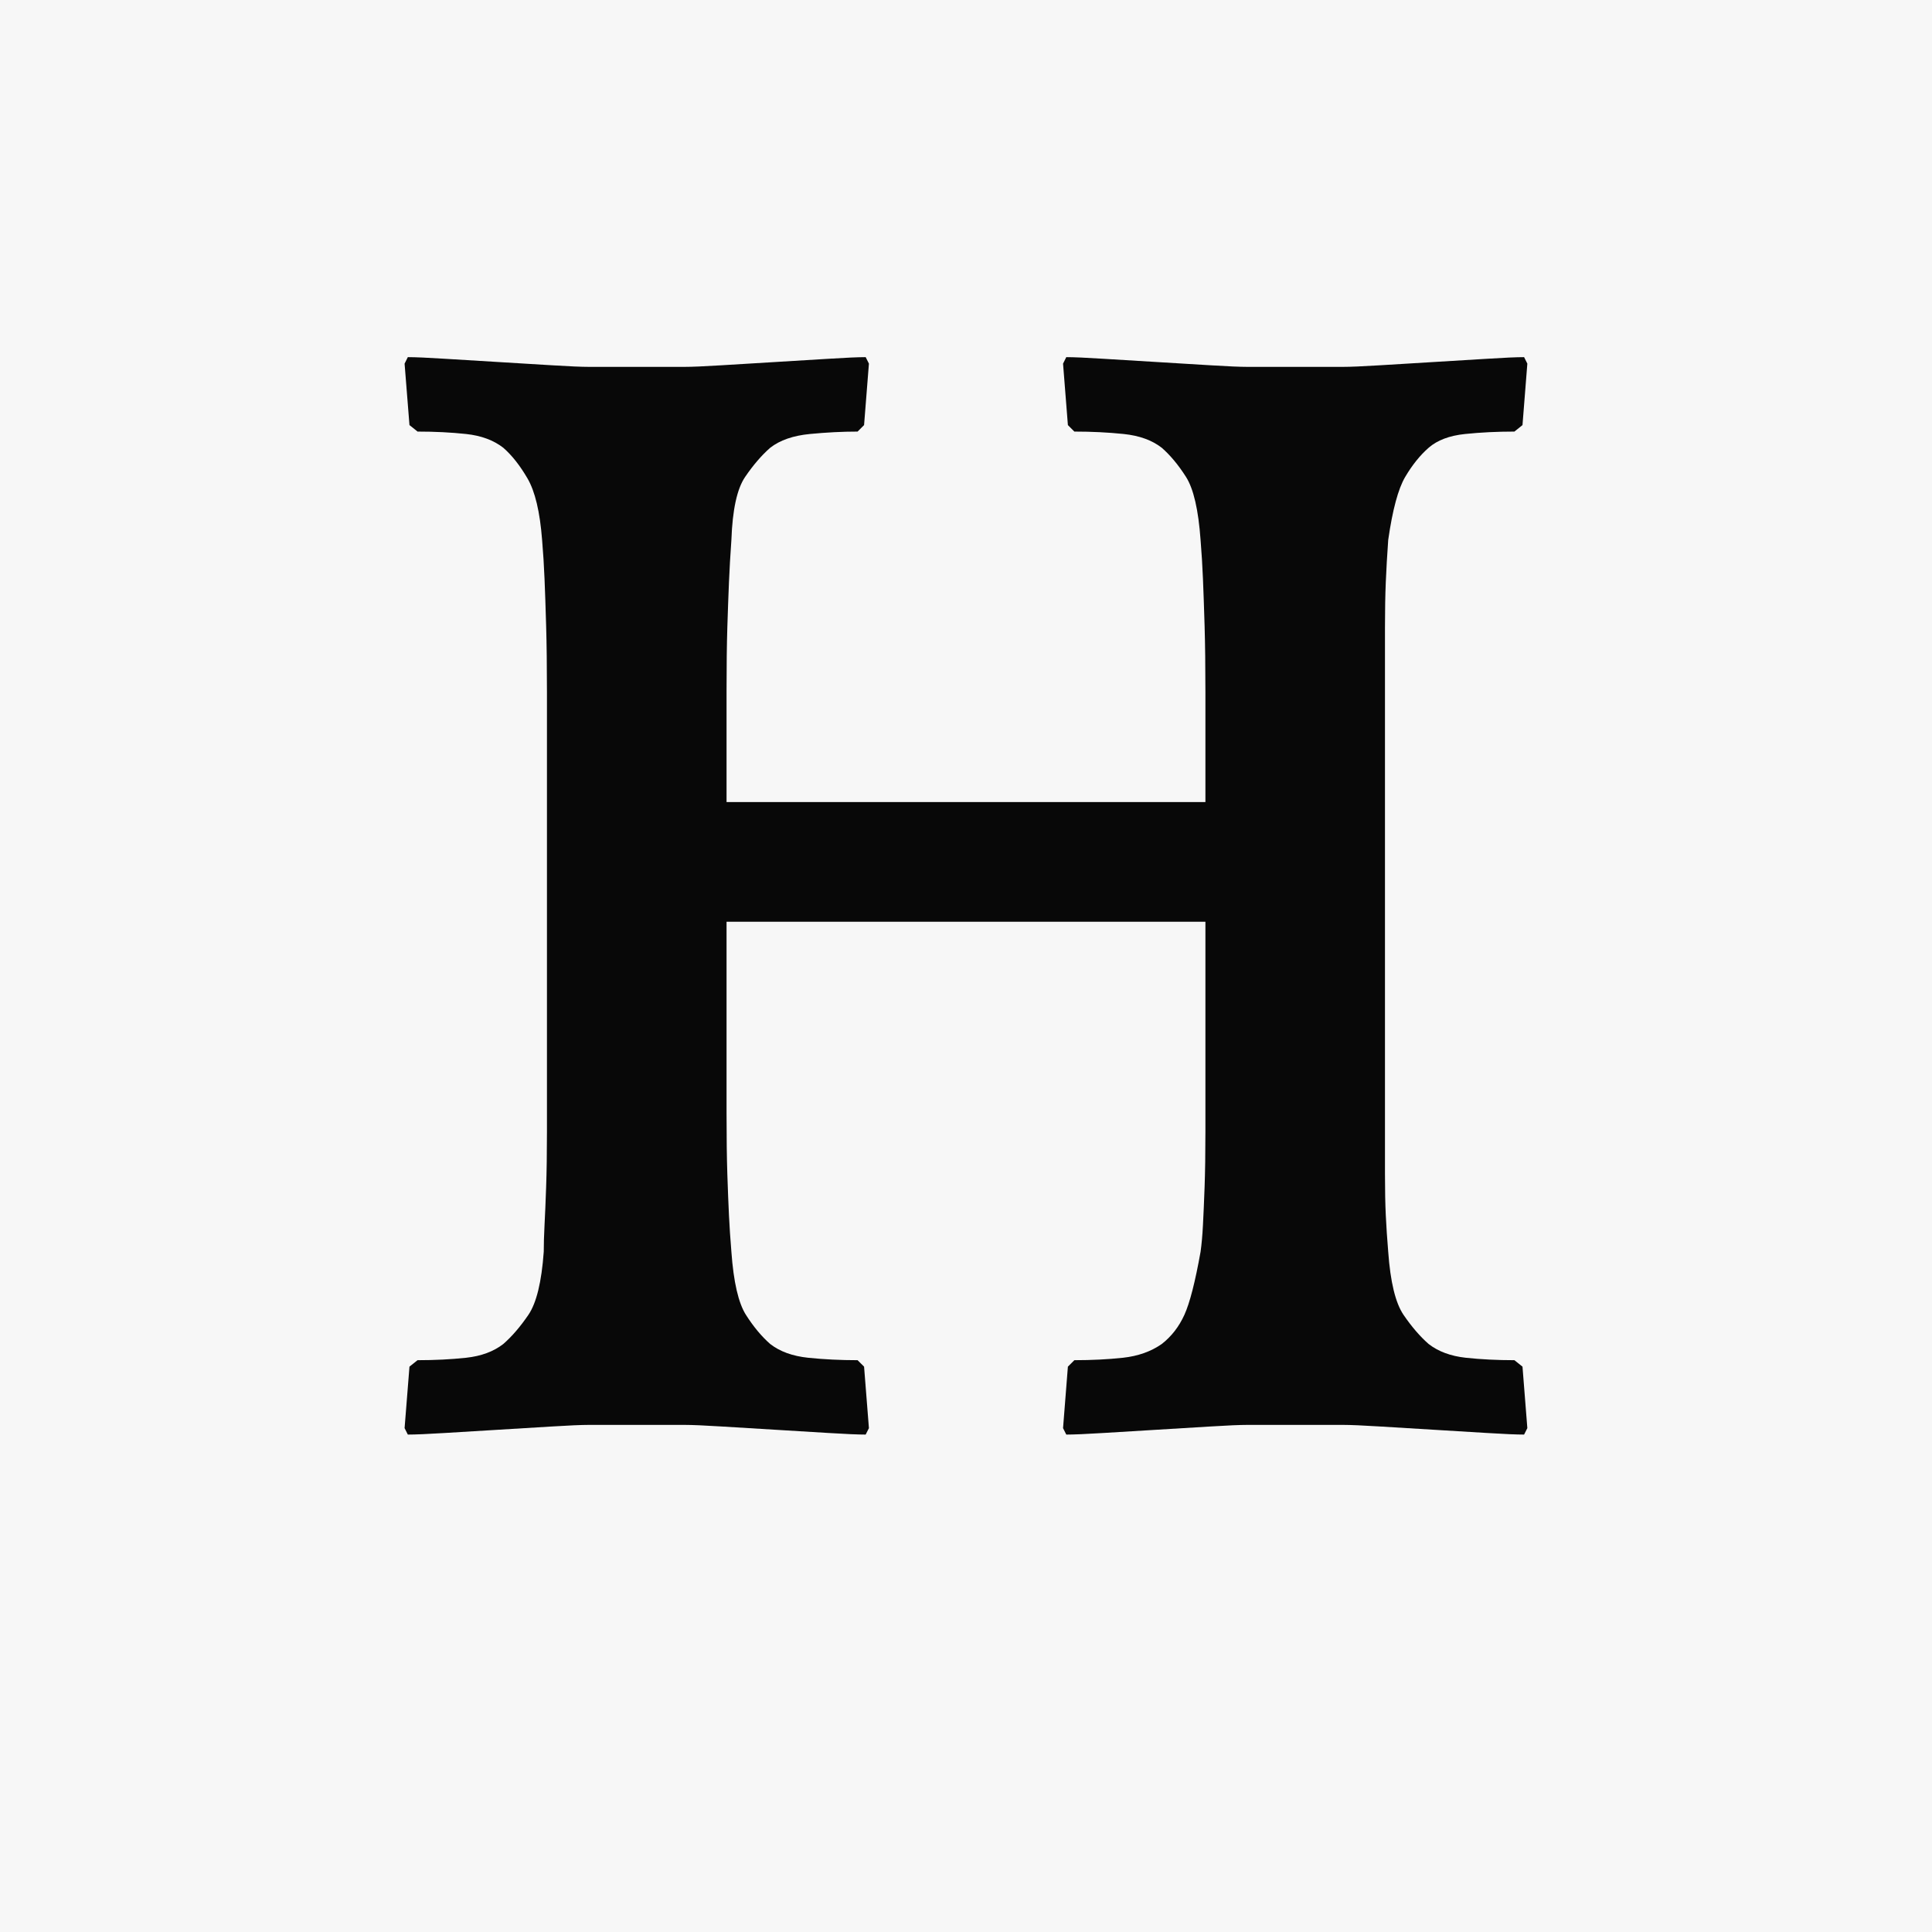
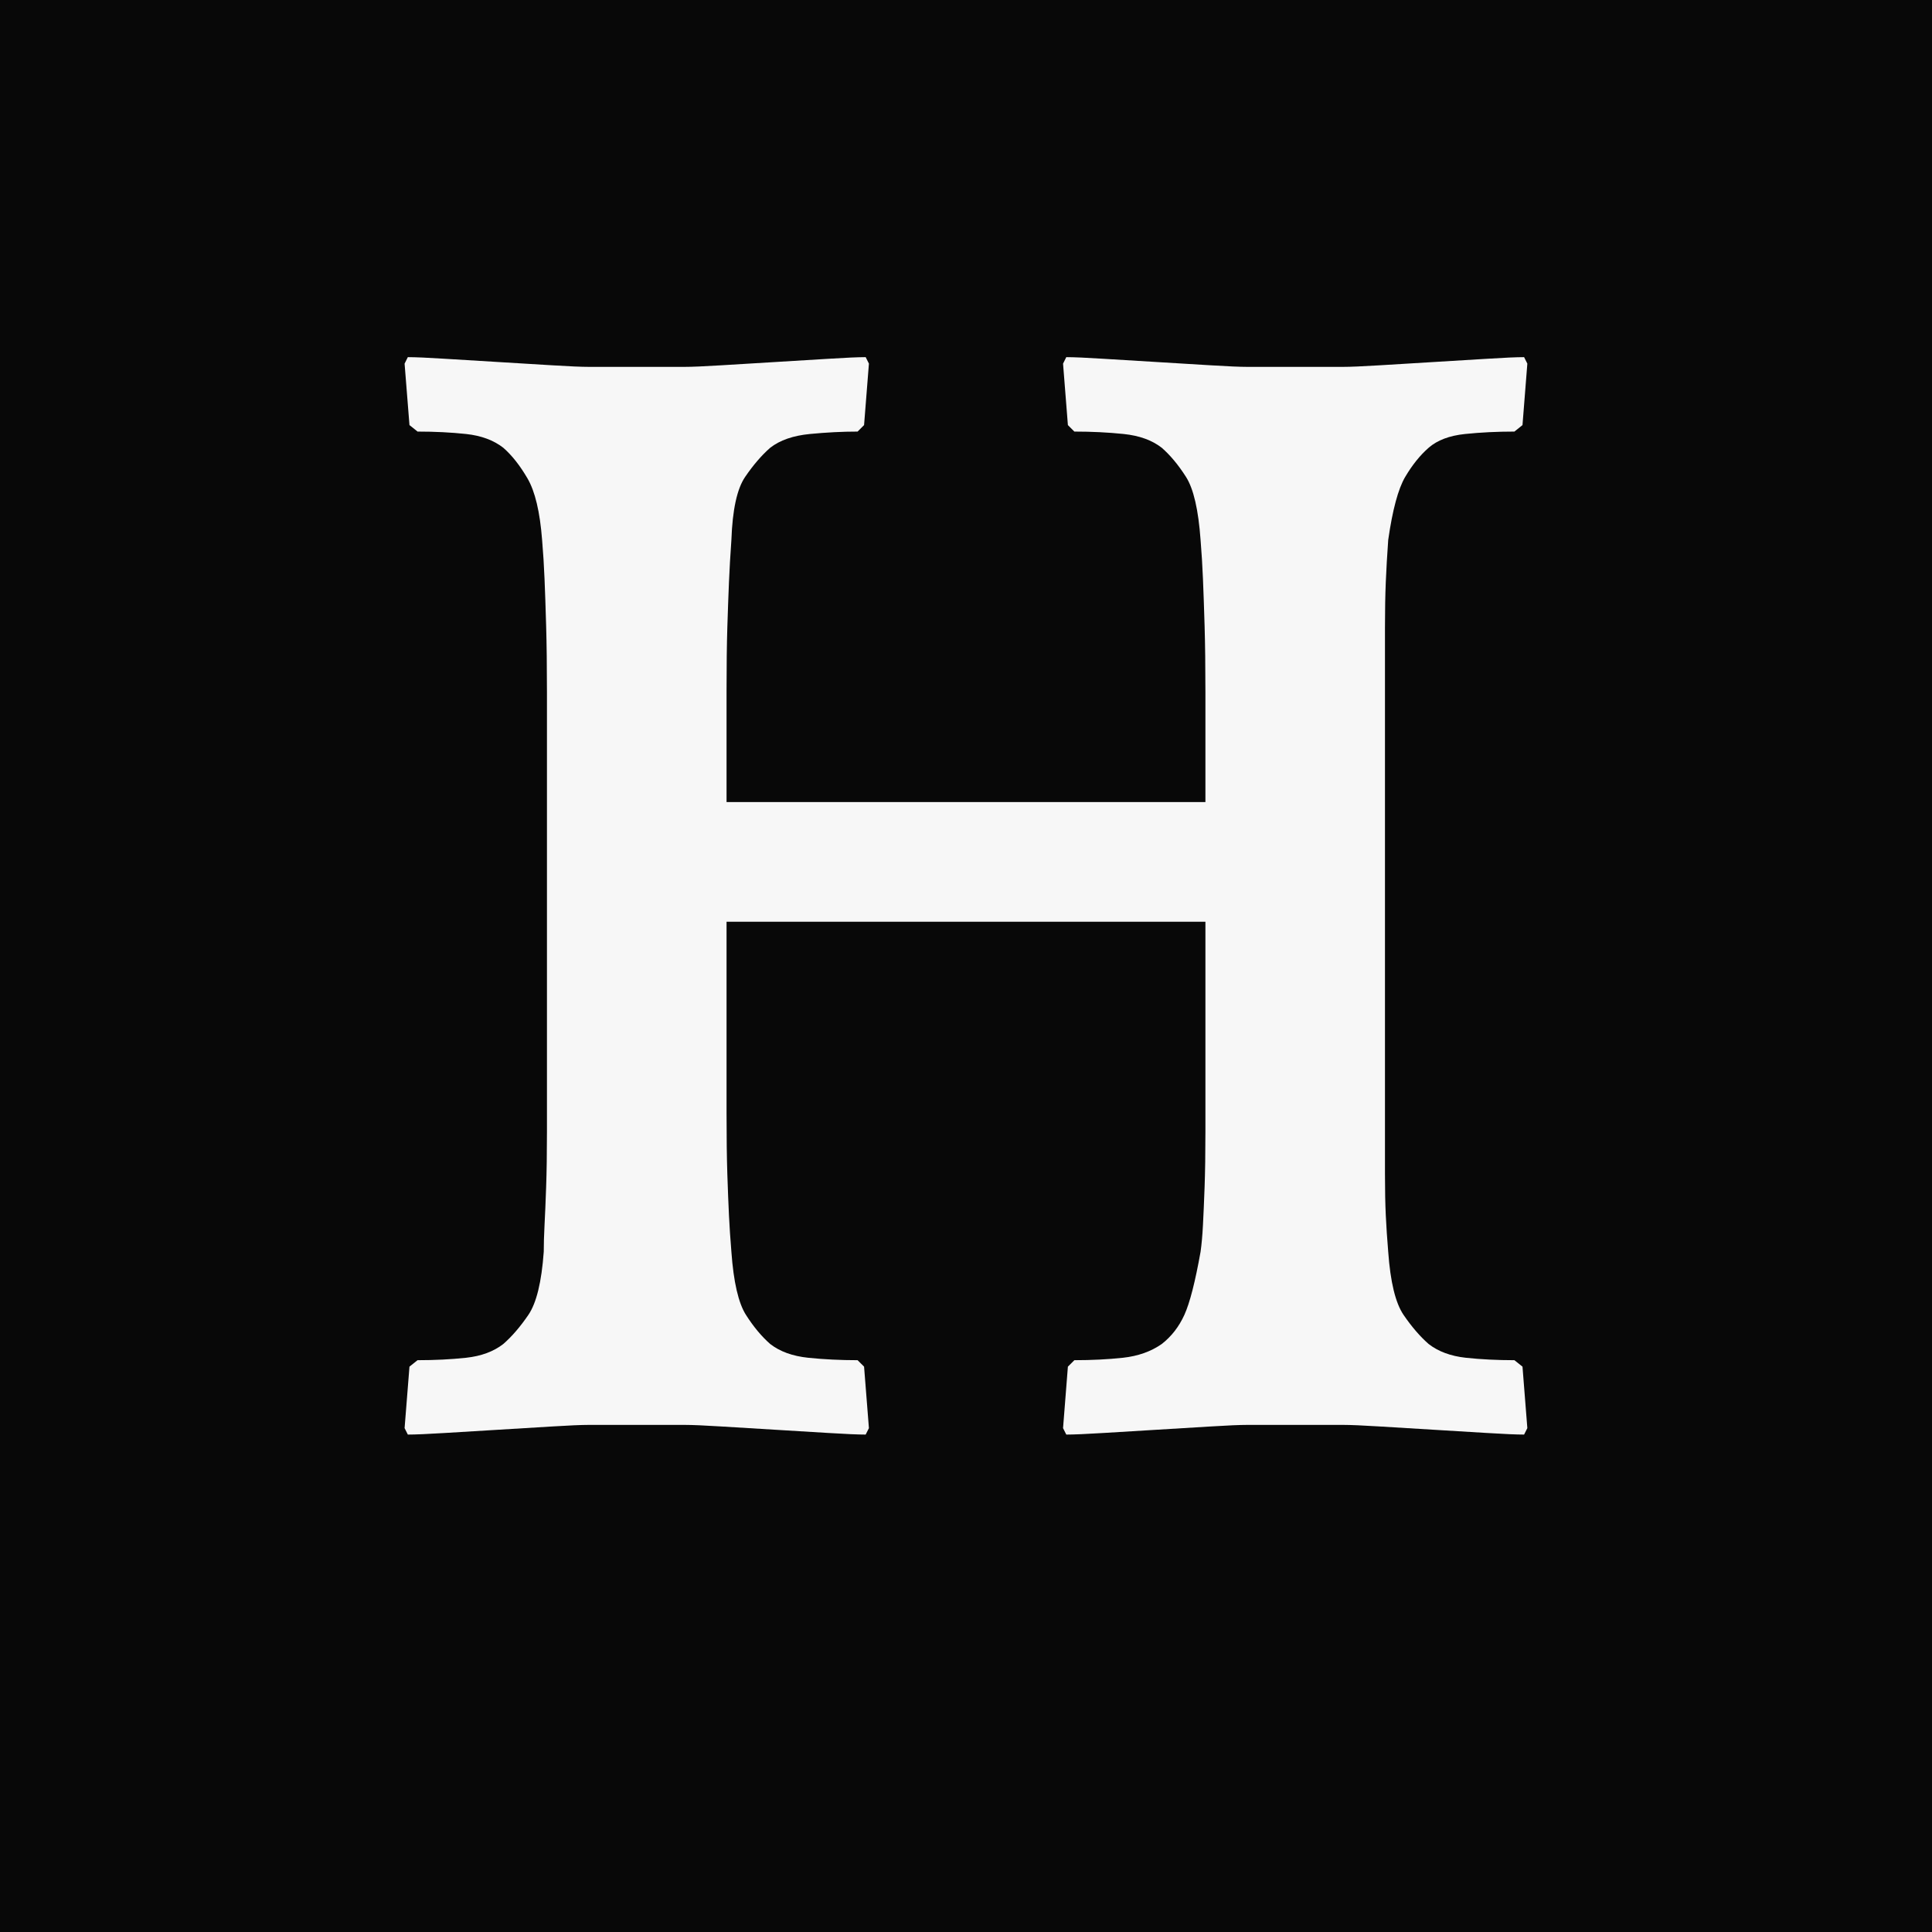
<svg xmlns="http://www.w3.org/2000/svg" viewBox="0 0 810 810">
  <style>
-     .plate{fill:#f7f7f7}
-     .glyph{fill:#080808}
+     /* The plate contrasts with the browser it sits in, rather than matching
+        it: a dark tile on a dark tab bar disappears. */
+     .plate{fill:#080808}
+     .glyph{fill:#f7f7f7}
    @media (prefers-color-scheme: dark) {
-       .plate{fill:#080808}
-       .glyph{fill:#f7f7f7}
+       .plate{fill:#f7f7f7}
+       .glyph{fill:#080808}
    }
  </style>
  <rect class="plate" width="810" height="810" />
  <g class="glyph" transform="translate(142.5, 597.3913)">
    <path d="M 496.484 4.062 C 493.328 4.062 488.129 3.836 480.891 3.391 C 473.648 2.941 466.188 2.488 458.5 2.031 C 450.82 1.582 443.363 1.129 436.125 0.672 C 428.883 0.223 423.688 0 420.531 0 L 380.5 0 C 377.344 0 372.145 0.223 364.906 0.672 C 357.664 1.129 350.203 1.582 342.516 2.031 C 334.836 2.488 327.379 2.941 320.141 3.391 C 312.91 3.836 307.711 4.062 304.547 4.062 L 303.188 1.359 L 305.219 -24.422 L 307.938 -27.125 C 315.164 -27.125 321.945 -27.461 328.281 -28.141 C 334.613 -28.828 340.039 -30.75 344.562 -33.906 C 348.625 -37.07 351.785 -41.141 354.047 -46.109 C 356.316 -51.086 358.582 -59.91 360.844 -72.578 C 361.289 -75.742 361.625 -79.473 361.844 -83.766 C 362.07 -88.055 362.301 -93.367 362.531 -99.703 C 362.758 -106.035 362.875 -113.723 362.875 -122.766 C 362.875 -131.805 362.875 -143.109 362.875 -156.672 L 362.875 -210.938 L 162.109 -210.938 L 162.109 -170.25 C 162.109 -153.969 162.109 -140.738 162.109 -130.562 C 162.109 -120.395 162.219 -111.914 162.438 -105.125 C 162.664 -98.344 162.895 -92.578 163.125 -87.828 C 163.352 -83.086 163.691 -78.004 164.141 -72.578 C 165.047 -59.91 167.082 -51.086 170.25 -46.109 C 173.414 -41.141 176.805 -37.07 180.422 -33.906 C 184.484 -30.75 189.789 -28.828 196.344 -28.141 C 202.906 -27.461 209.805 -27.125 217.047 -27.125 L 219.766 -24.422 L 221.797 1.359 L 220.438 4.062 C 217.27 4.062 212.066 3.836 204.828 3.391 C 197.598 2.941 190.141 2.488 182.453 2.031 C 174.766 1.582 167.301 1.129 160.062 0.672 C 152.832 0.223 147.633 0 144.469 0 L 104.453 0 C 101.285 0 96.082 0.223 88.844 0.672 C 81.613 1.129 74.156 1.582 66.469 2.031 C 58.781 2.488 51.316 2.941 44.078 3.391 C 36.848 3.836 31.648 4.062 28.484 4.062 L 27.125 1.359 L 29.172 -24.422 L 32.562 -27.125 C 39.789 -27.125 46.57 -27.461 52.906 -28.141 C 59.238 -28.828 64.438 -30.75 68.5 -33.906 C 72.125 -37.07 75.629 -41.141 79.016 -46.109 C 82.41 -51.086 84.562 -59.91 85.469 -72.578 C 85.469 -75.742 85.578 -79.473 85.797 -83.766 C 86.023 -88.055 86.25 -93.367 86.469 -99.703 C 86.695 -106.035 86.812 -113.723 86.812 -122.766 C 86.812 -131.805 86.812 -143.109 86.812 -156.672 L 86.812 -267.234 C 86.812 -283.055 86.812 -296.395 86.812 -307.25 C 86.812 -318.102 86.695 -327.375 86.469 -335.062 C 86.25 -342.75 86.023 -349.305 85.797 -354.734 C 85.578 -360.16 85.238 -365.586 84.781 -371.016 C 83.875 -382.766 81.836 -391.352 78.672 -396.781 C 75.516 -402.207 72.125 -406.504 68.5 -409.672 C 64.438 -412.836 59.238 -414.758 52.906 -415.438 C 46.57 -416.113 39.789 -416.453 32.562 -416.453 L 29.172 -419.172 L 27.125 -444.938 L 28.484 -447.656 C 31.648 -447.656 36.848 -447.426 44.078 -446.969 C 51.316 -446.52 58.781 -446.066 66.469 -445.609 C 74.156 -445.16 81.613 -444.707 88.844 -444.25 C 96.082 -443.801 101.285 -443.578 104.453 -443.578 L 144.469 -443.578 C 147.633 -443.578 152.832 -443.801 160.062 -444.25 C 167.301 -444.707 174.766 -445.16 182.453 -445.609 C 190.141 -446.066 197.598 -446.52 204.828 -446.969 C 212.066 -447.426 217.27 -447.656 220.438 -447.656 L 221.797 -444.938 L 219.766 -419.172 L 217.047 -416.453 C 210.711 -416.453 204.039 -416.113 197.031 -415.438 C 190.02 -414.758 184.484 -412.836 180.422 -409.672 C 176.805 -406.504 173.301 -402.43 169.906 -397.453 C 166.508 -392.484 164.586 -383.672 164.141 -371.016 C 163.691 -364.68 163.352 -358.801 163.125 -353.375 C 162.895 -347.945 162.664 -341.613 162.438 -334.375 C 162.219 -327.145 162.109 -318.328 162.109 -307.922 C 162.109 -297.523 162.109 -284.191 162.109 -267.922 L 162.109 -261.125 L 362.875 -261.125 L 362.875 -267.234 C 362.875 -283.055 362.875 -296.395 362.875 -307.25 C 362.875 -318.102 362.758 -327.375 362.531 -335.062 C 362.301 -342.75 362.07 -349.305 361.844 -354.734 C 361.625 -360.16 361.289 -365.586 360.844 -371.016 C 359.938 -383.672 357.898 -392.484 354.734 -397.453 C 351.566 -402.43 348.176 -406.504 344.562 -409.672 C 340.488 -412.836 335.172 -414.758 328.609 -415.438 C 322.055 -416.113 315.164 -416.453 307.938 -416.453 L 305.219 -419.172 L 303.188 -444.938 L 304.547 -447.656 C 307.711 -447.656 312.91 -447.426 320.141 -446.969 C 327.379 -446.52 334.836 -446.066 342.516 -445.609 C 350.203 -445.16 357.664 -444.707 364.906 -444.25 C 372.145 -443.801 377.344 -443.578 380.5 -443.578 L 420.531 -443.578 C 423.688 -443.578 428.883 -443.801 436.125 -444.25 C 443.363 -444.707 450.82 -445.16 458.5 -445.609 C 466.188 -446.066 473.648 -446.52 480.891 -446.969 C 488.129 -447.426 493.328 -447.656 496.484 -447.656 L 497.844 -444.938 L 495.812 -419.172 L 492.422 -416.453 C 485.18 -416.453 478.285 -416.113 471.734 -415.438 C 465.18 -414.758 460.094 -412.836 456.469 -409.672 C 452.852 -406.504 449.578 -402.43 446.641 -397.453 C 443.703 -392.484 441.328 -383.672 439.516 -371.016 C 439.066 -364.68 438.727 -358.801 438.5 -353.375 C 438.27 -347.945 438.156 -341.613 438.156 -334.375 C 438.156 -327.145 438.156 -318.328 438.156 -307.922 C 438.156 -297.523 438.156 -284.191 438.156 -267.922 L 438.156 -170.25 C 438.156 -153.969 438.156 -140.738 438.156 -130.562 C 438.156 -120.395 438.156 -111.914 438.156 -105.125 C 438.156 -98.344 438.27 -92.578 438.5 -87.828 C 438.727 -83.086 439.066 -78.004 439.516 -72.578 C 440.422 -59.91 442.566 -51.086 445.953 -46.109 C 449.348 -41.141 452.852 -37.07 456.469 -33.906 C 460.539 -30.75 465.738 -28.828 472.062 -28.141 C 478.395 -27.461 485.18 -27.125 492.422 -27.125 L 495.812 -24.422 L 497.844 1.359 Z M 496.484 4.062" />
  </g>
</svg>
